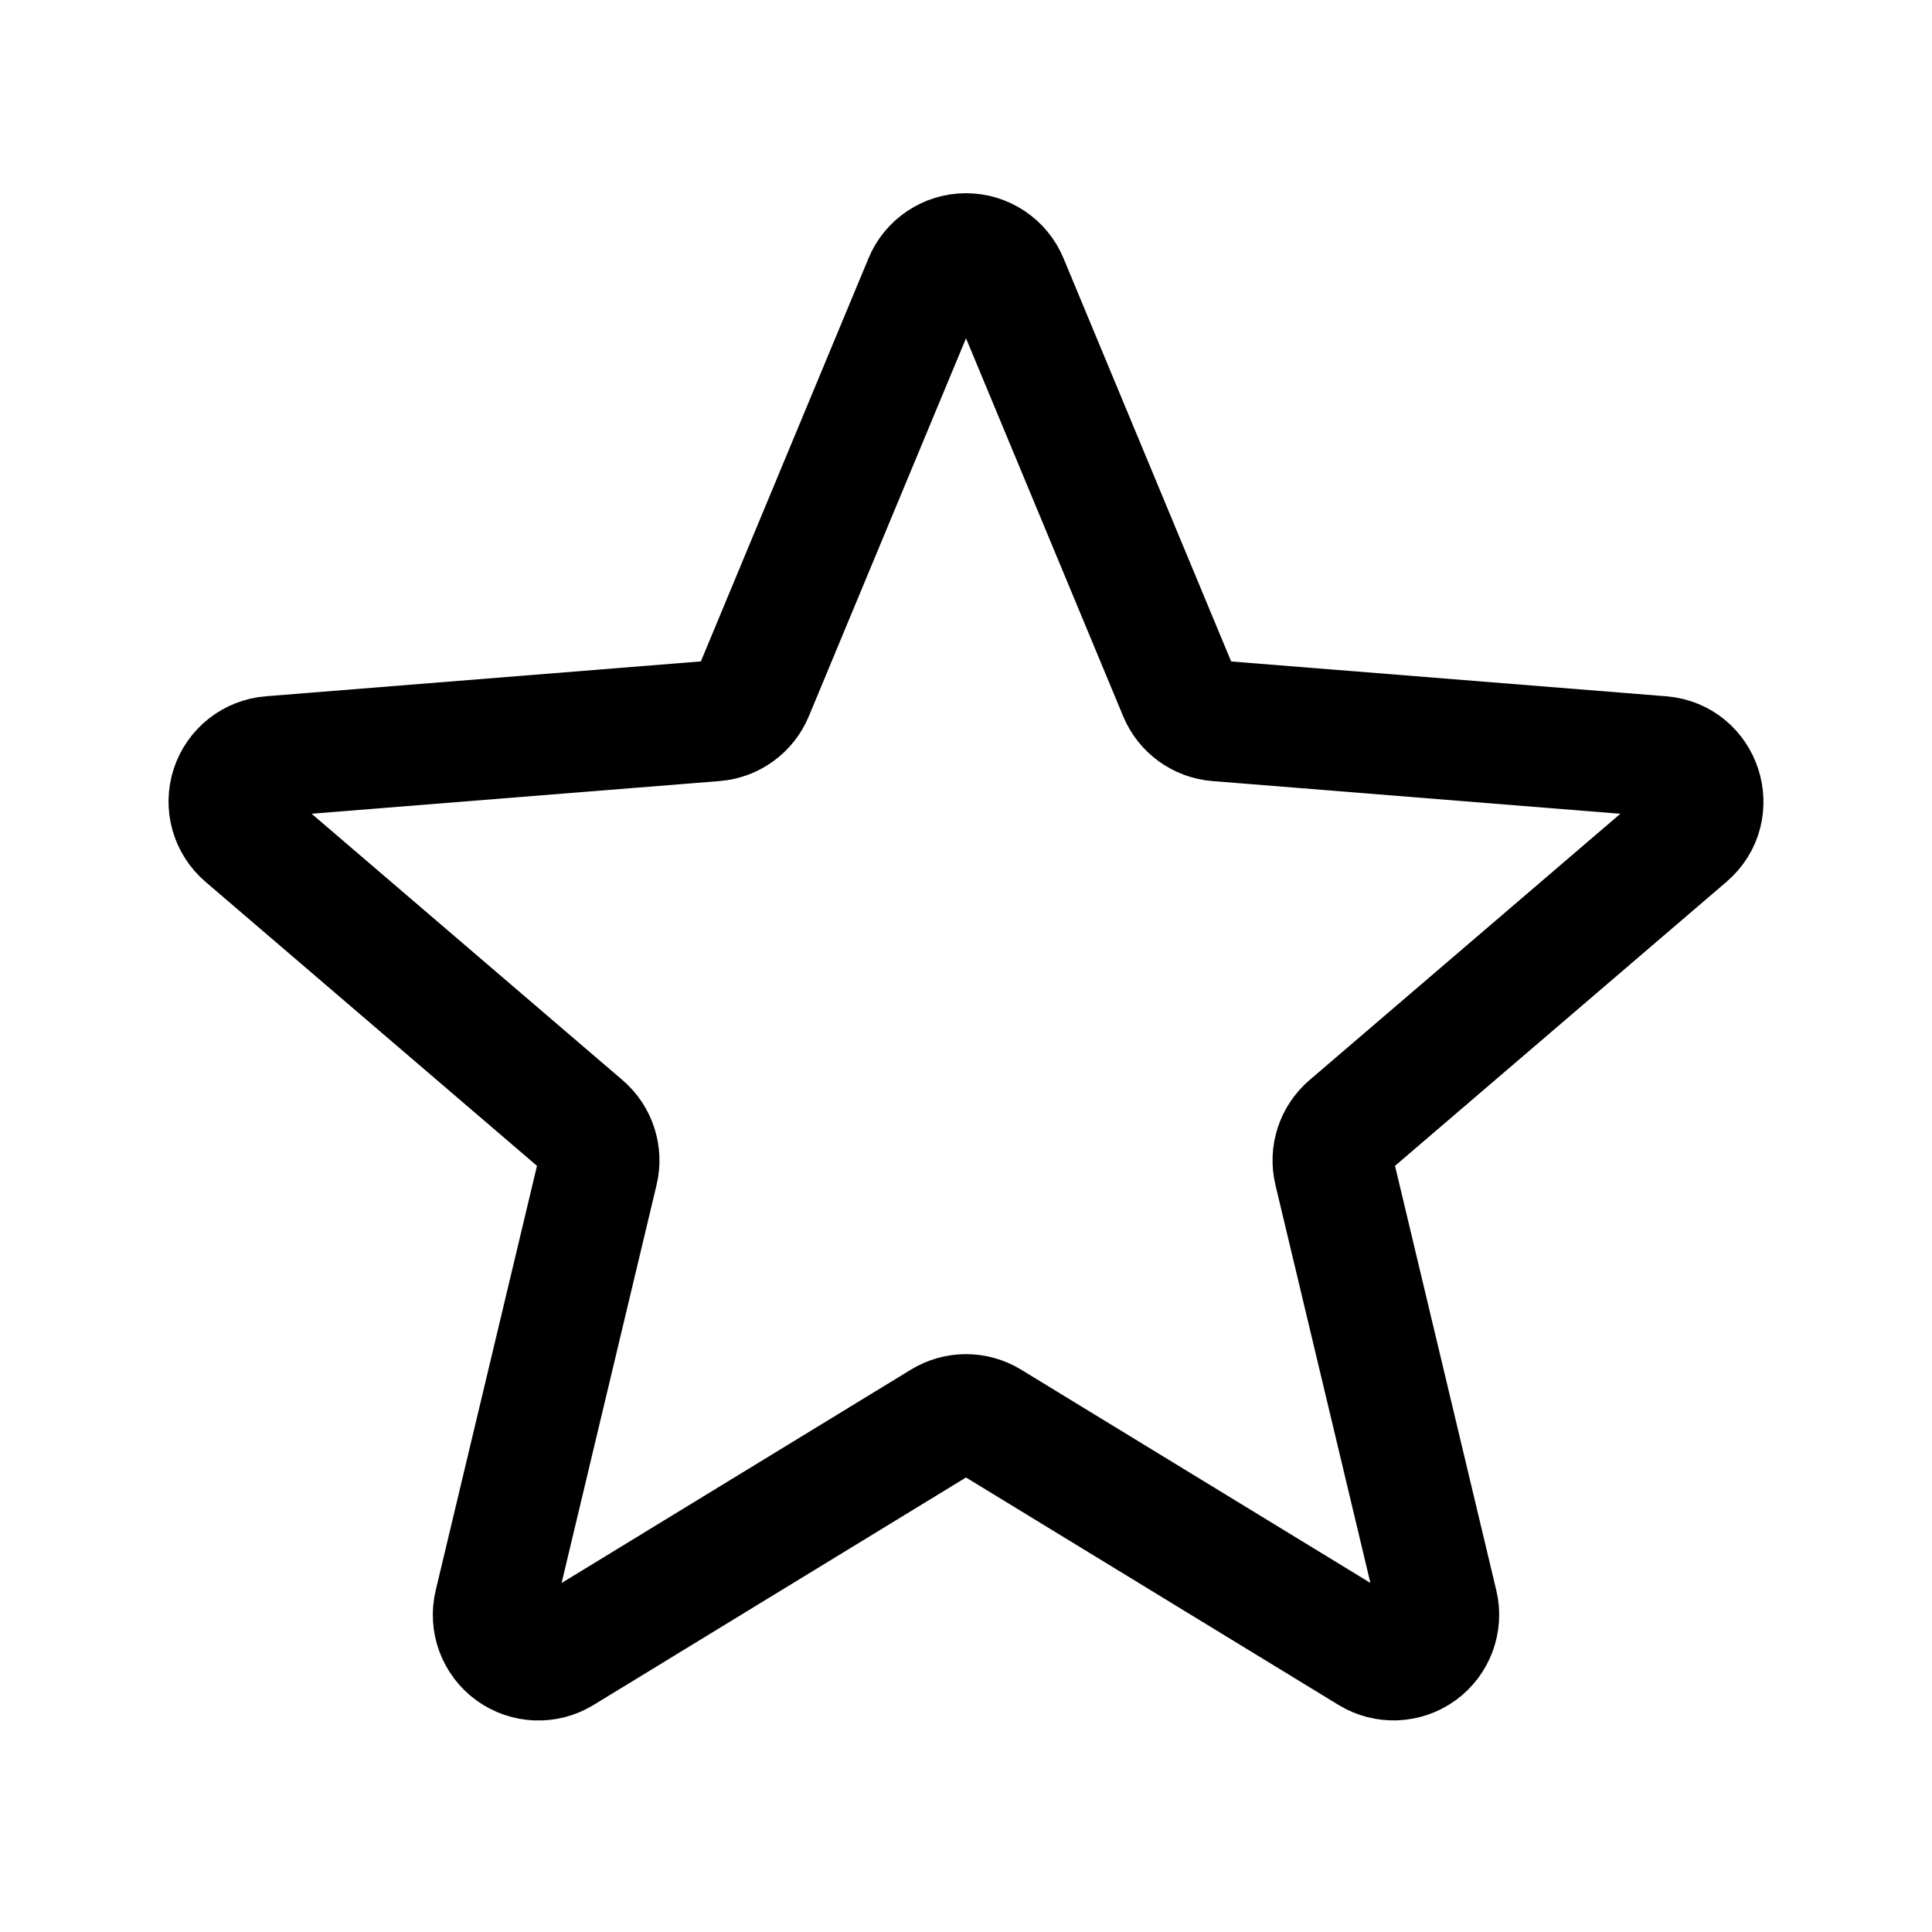
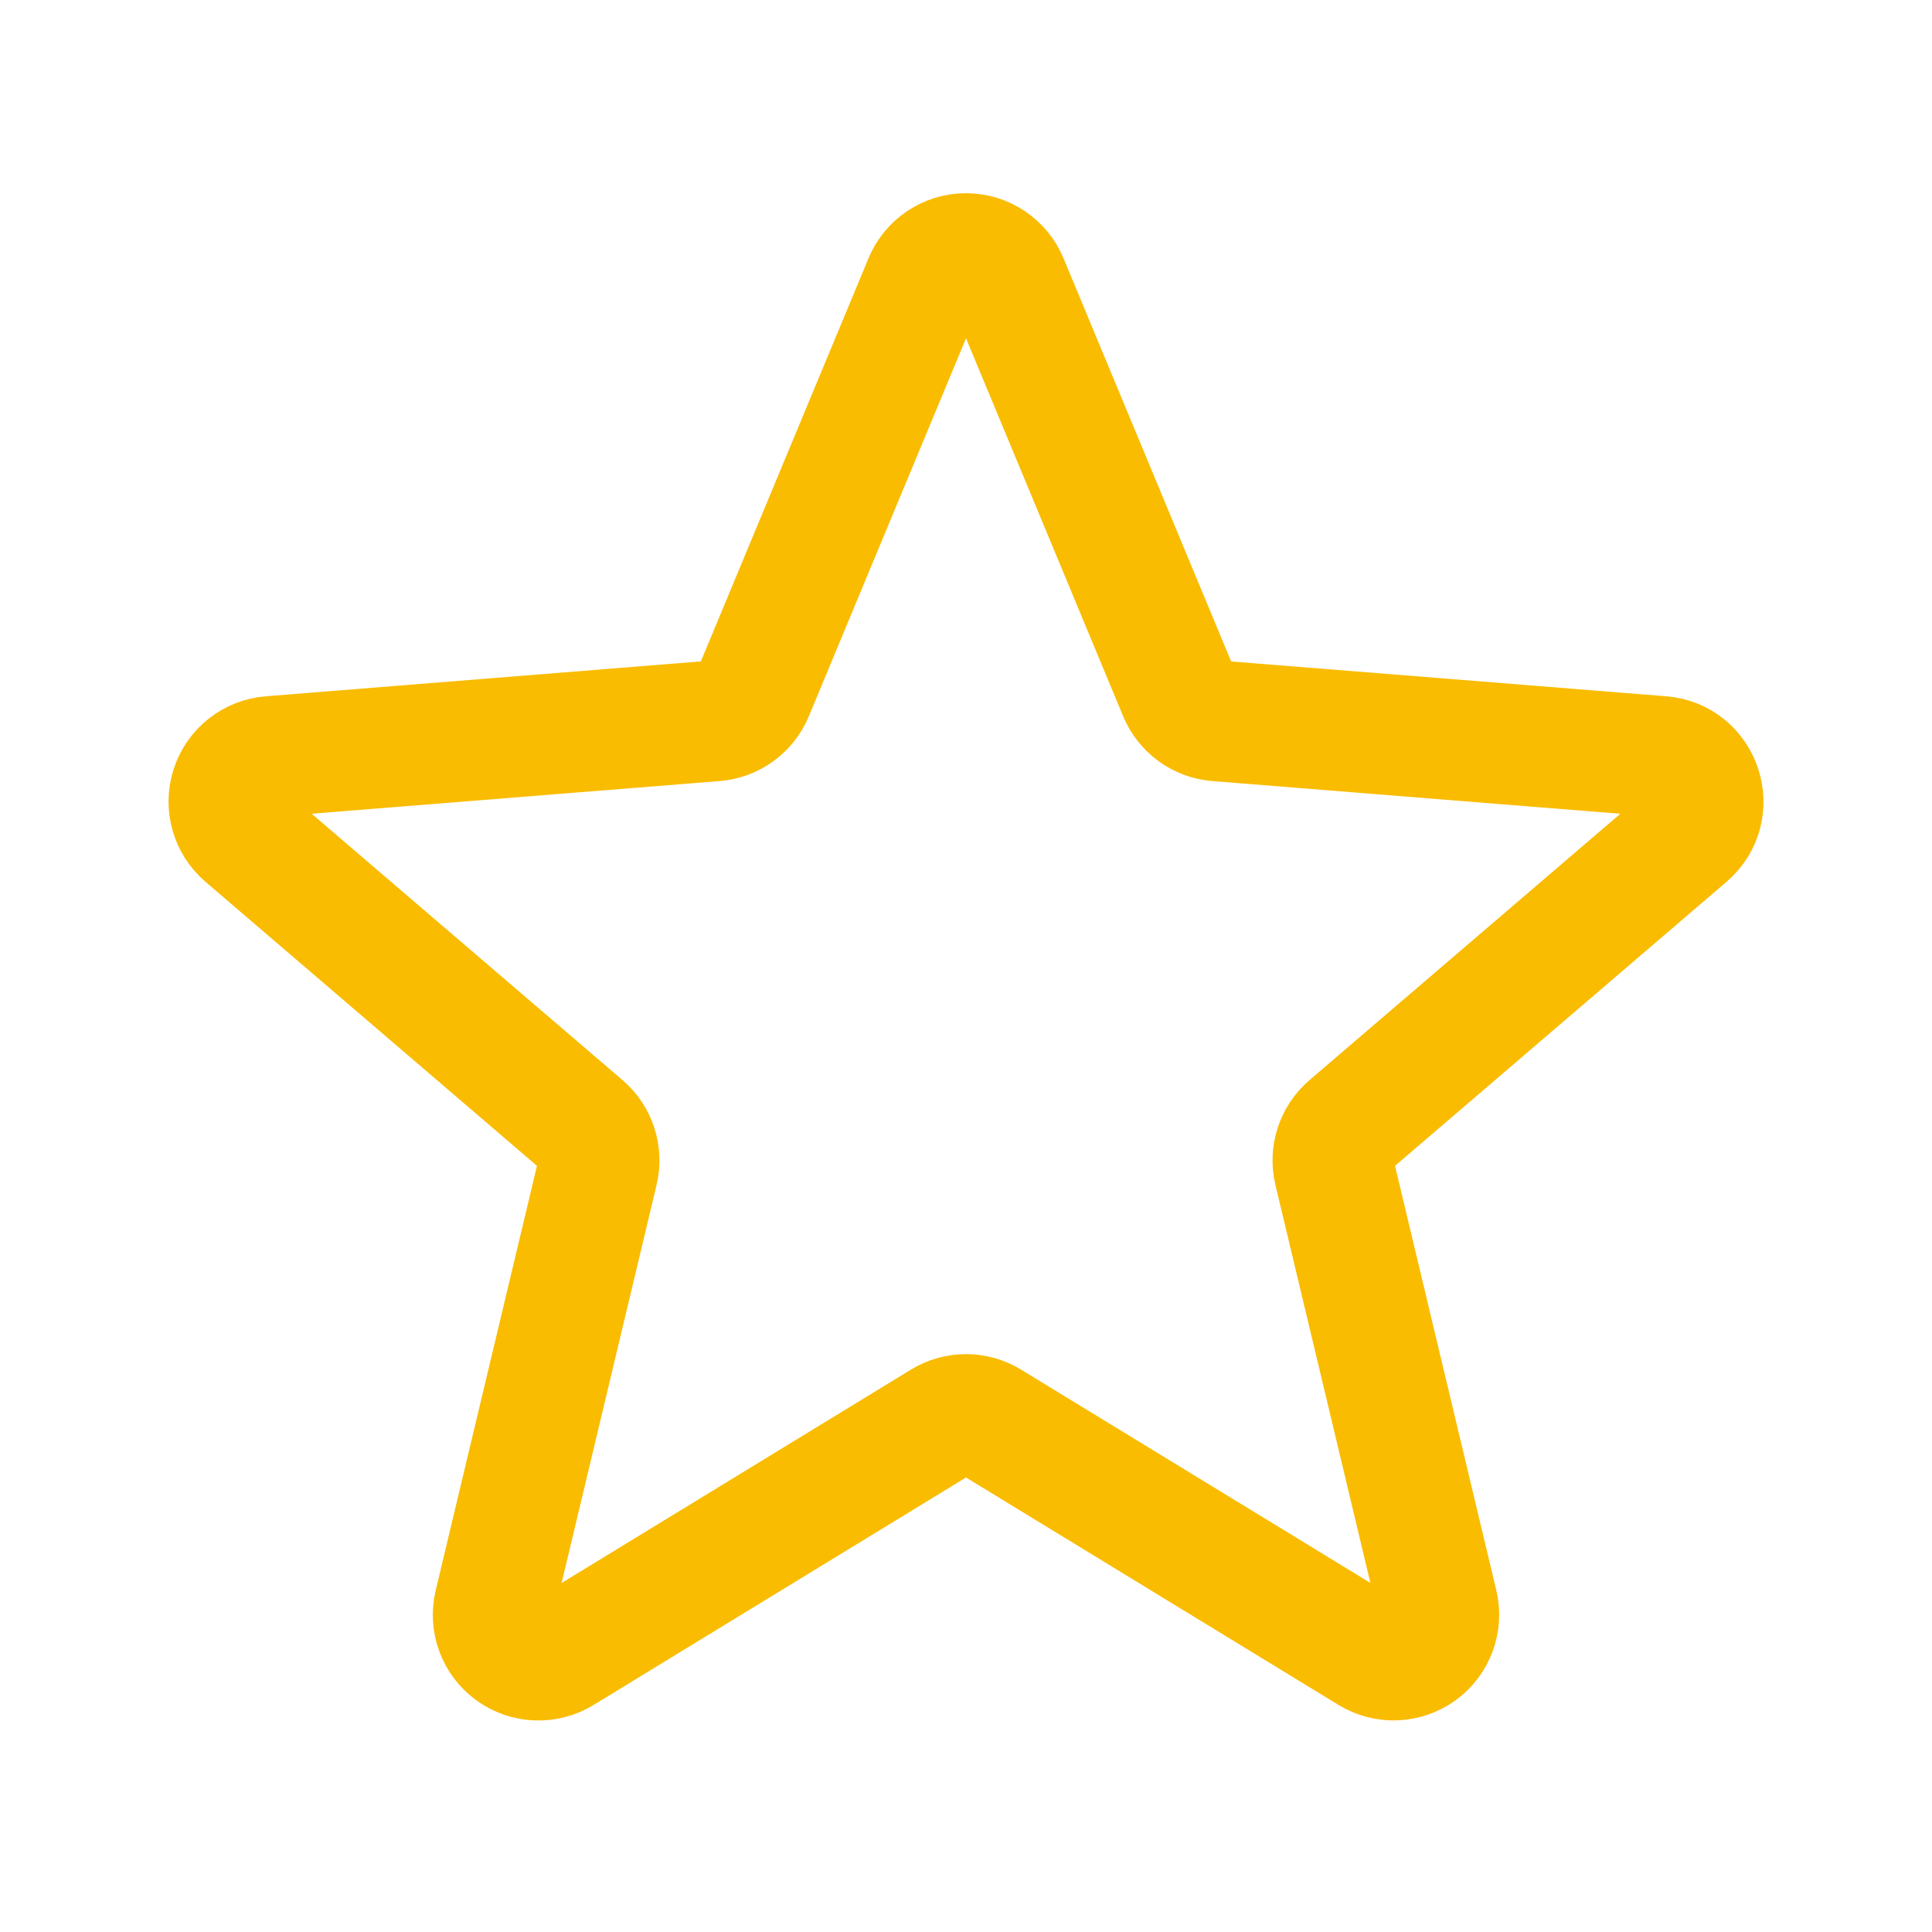
- <svg xmlns="http://www.w3.org/2000/svg" fill="none" viewBox="0 0 24 24" stroke-width="1.5" stroke="currentColor" class="w-6 h-6">
+ <svg xmlns="http://www.w3.org/2000/svg" fill="none" viewBox="0 0 24 24" stroke-width="1.5" stroke="#f9bc00" class="w-6 h-6">
  <path stroke-linecap="round" stroke-linejoin="round" d="M11.48 3.499a.562.562 0 0 1 1.04 0l2.125 5.111a.563.563 0 0 0 .475.345l5.518.442c.499.04.701.663.321.988l-4.204 3.602a.563.563 0 0 0-.182.557l1.285 5.385a.562.562 0 0 1-.84.61l-4.725-2.885a.562.562 0 0 0-.586 0L6.982 20.54a.562.562 0 0 1-.84-.61l1.285-5.386a.562.562 0 0 0-.182-.557l-4.204-3.602a.562.562 0 0 1 .321-.988l5.518-.442a.563.563 0 0 0 .475-.345L11.48 3.5Z" />
</svg>
